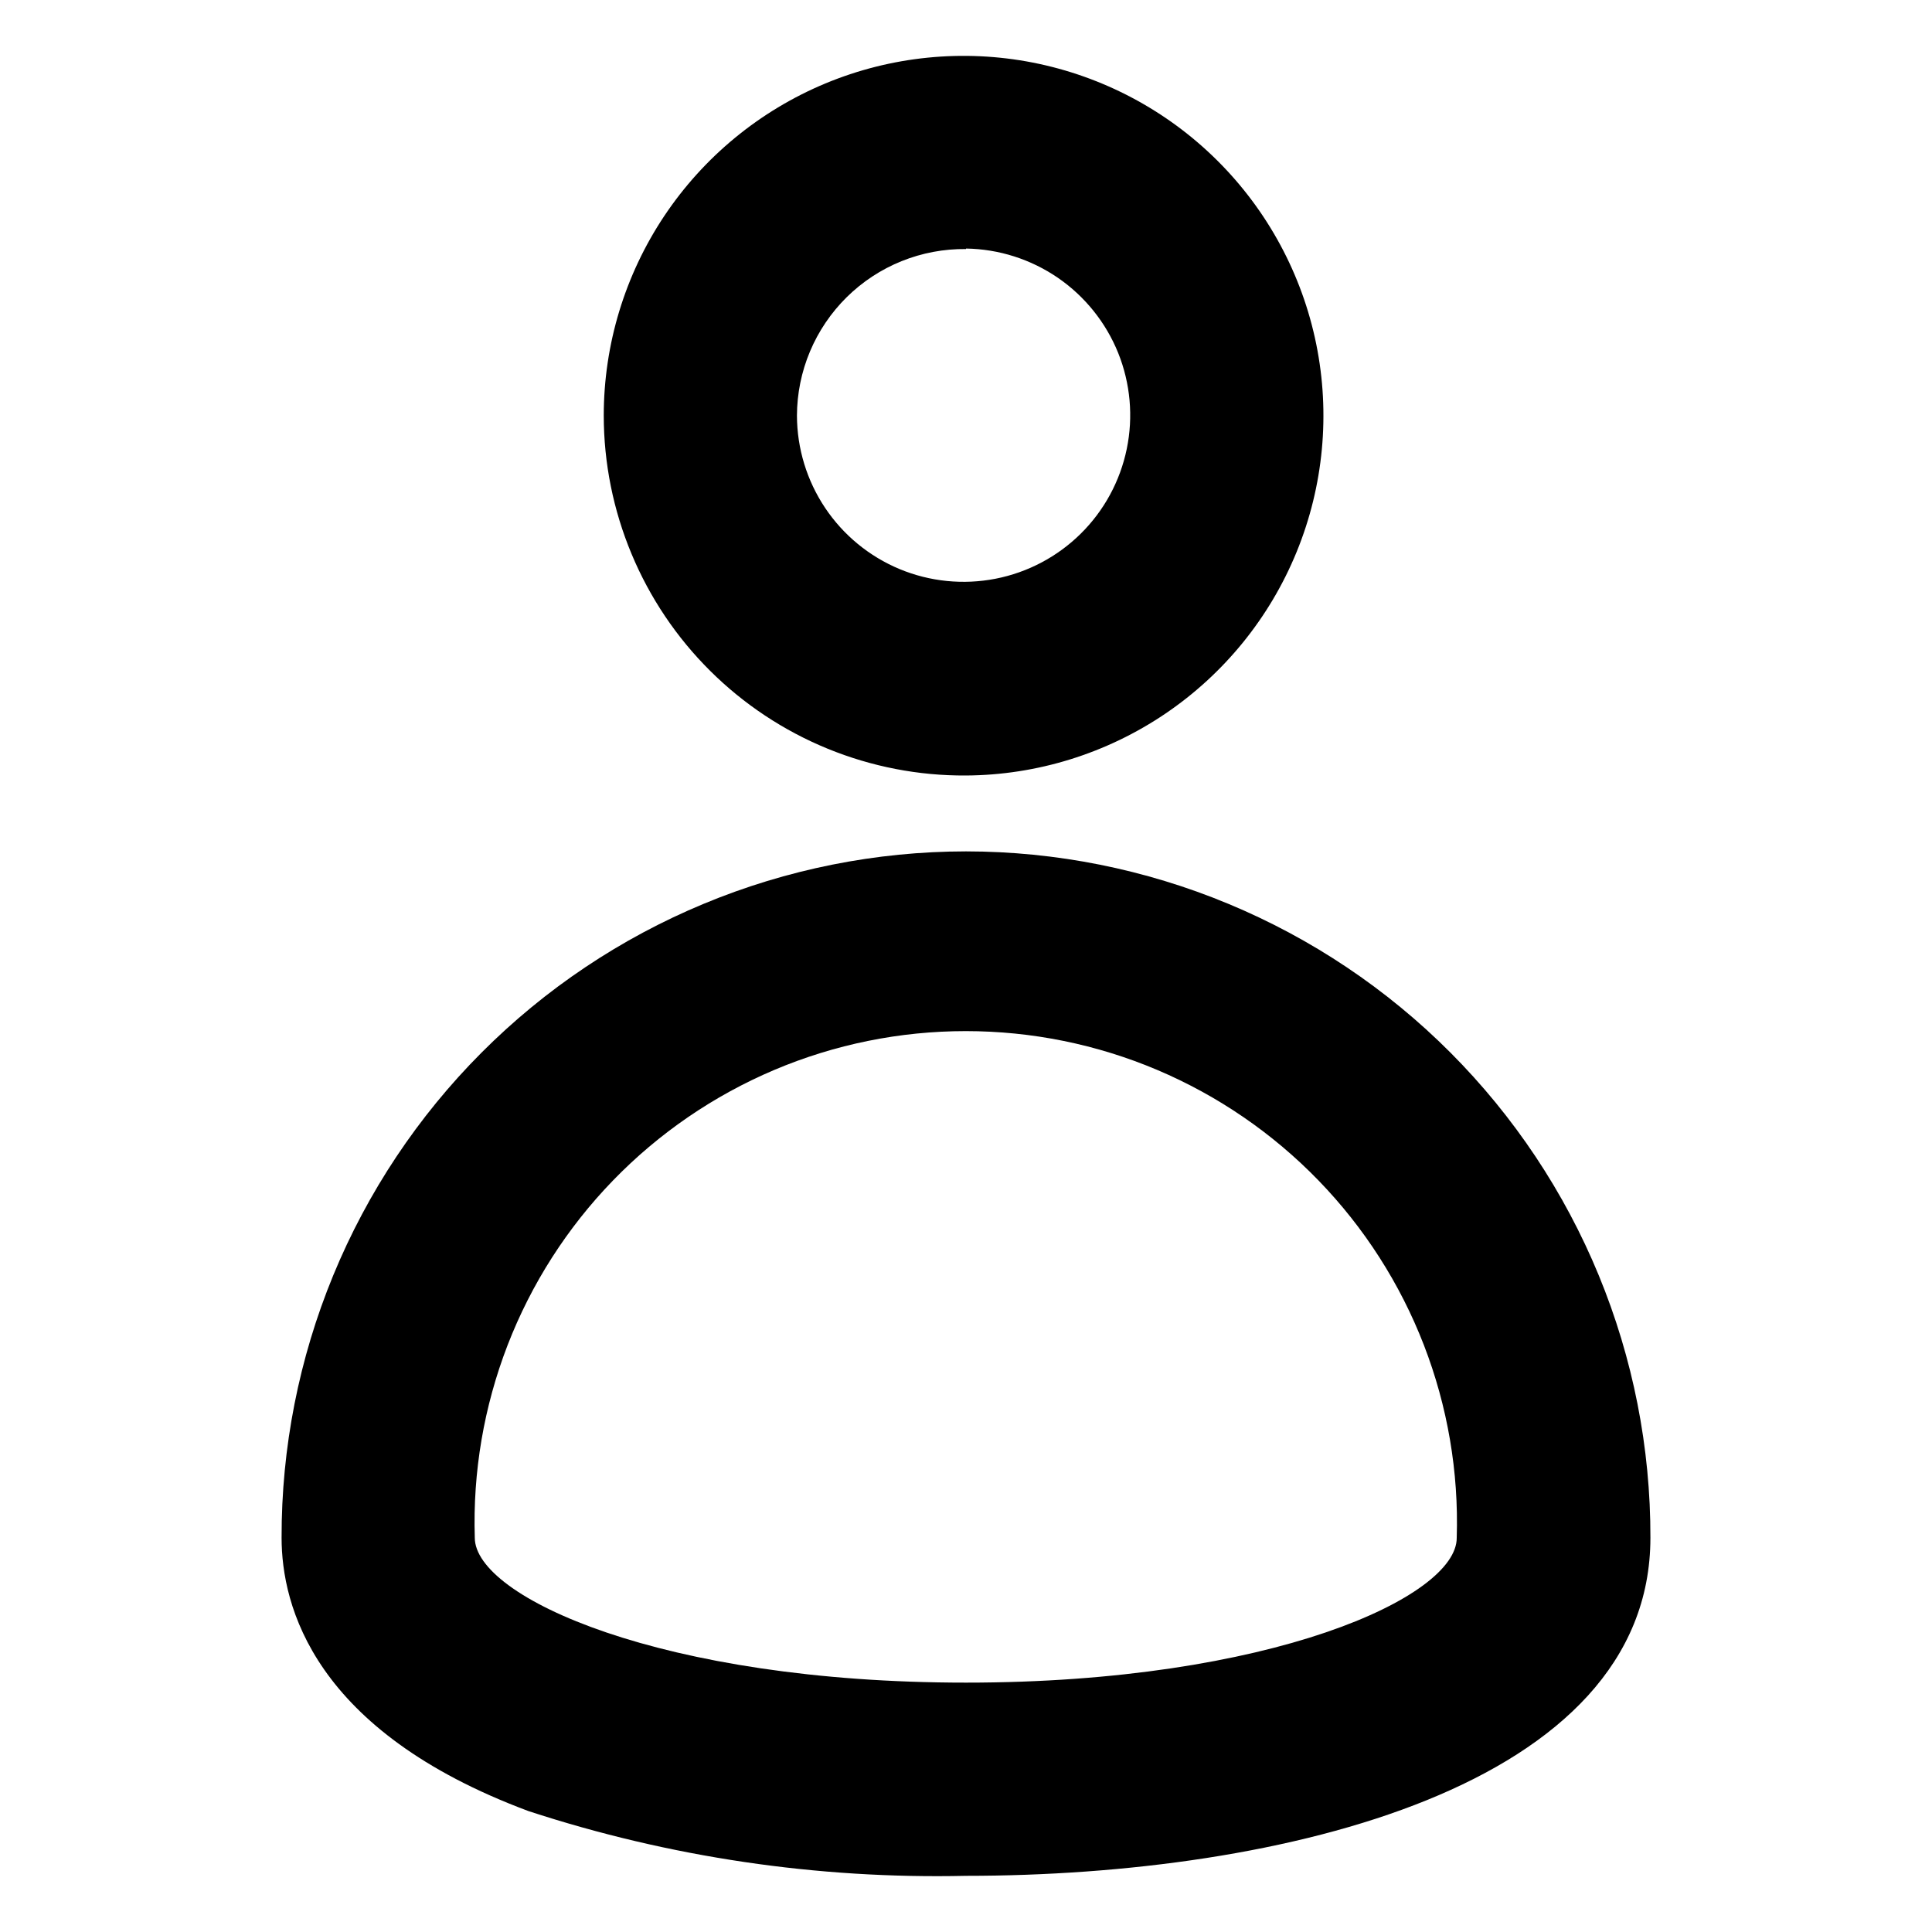
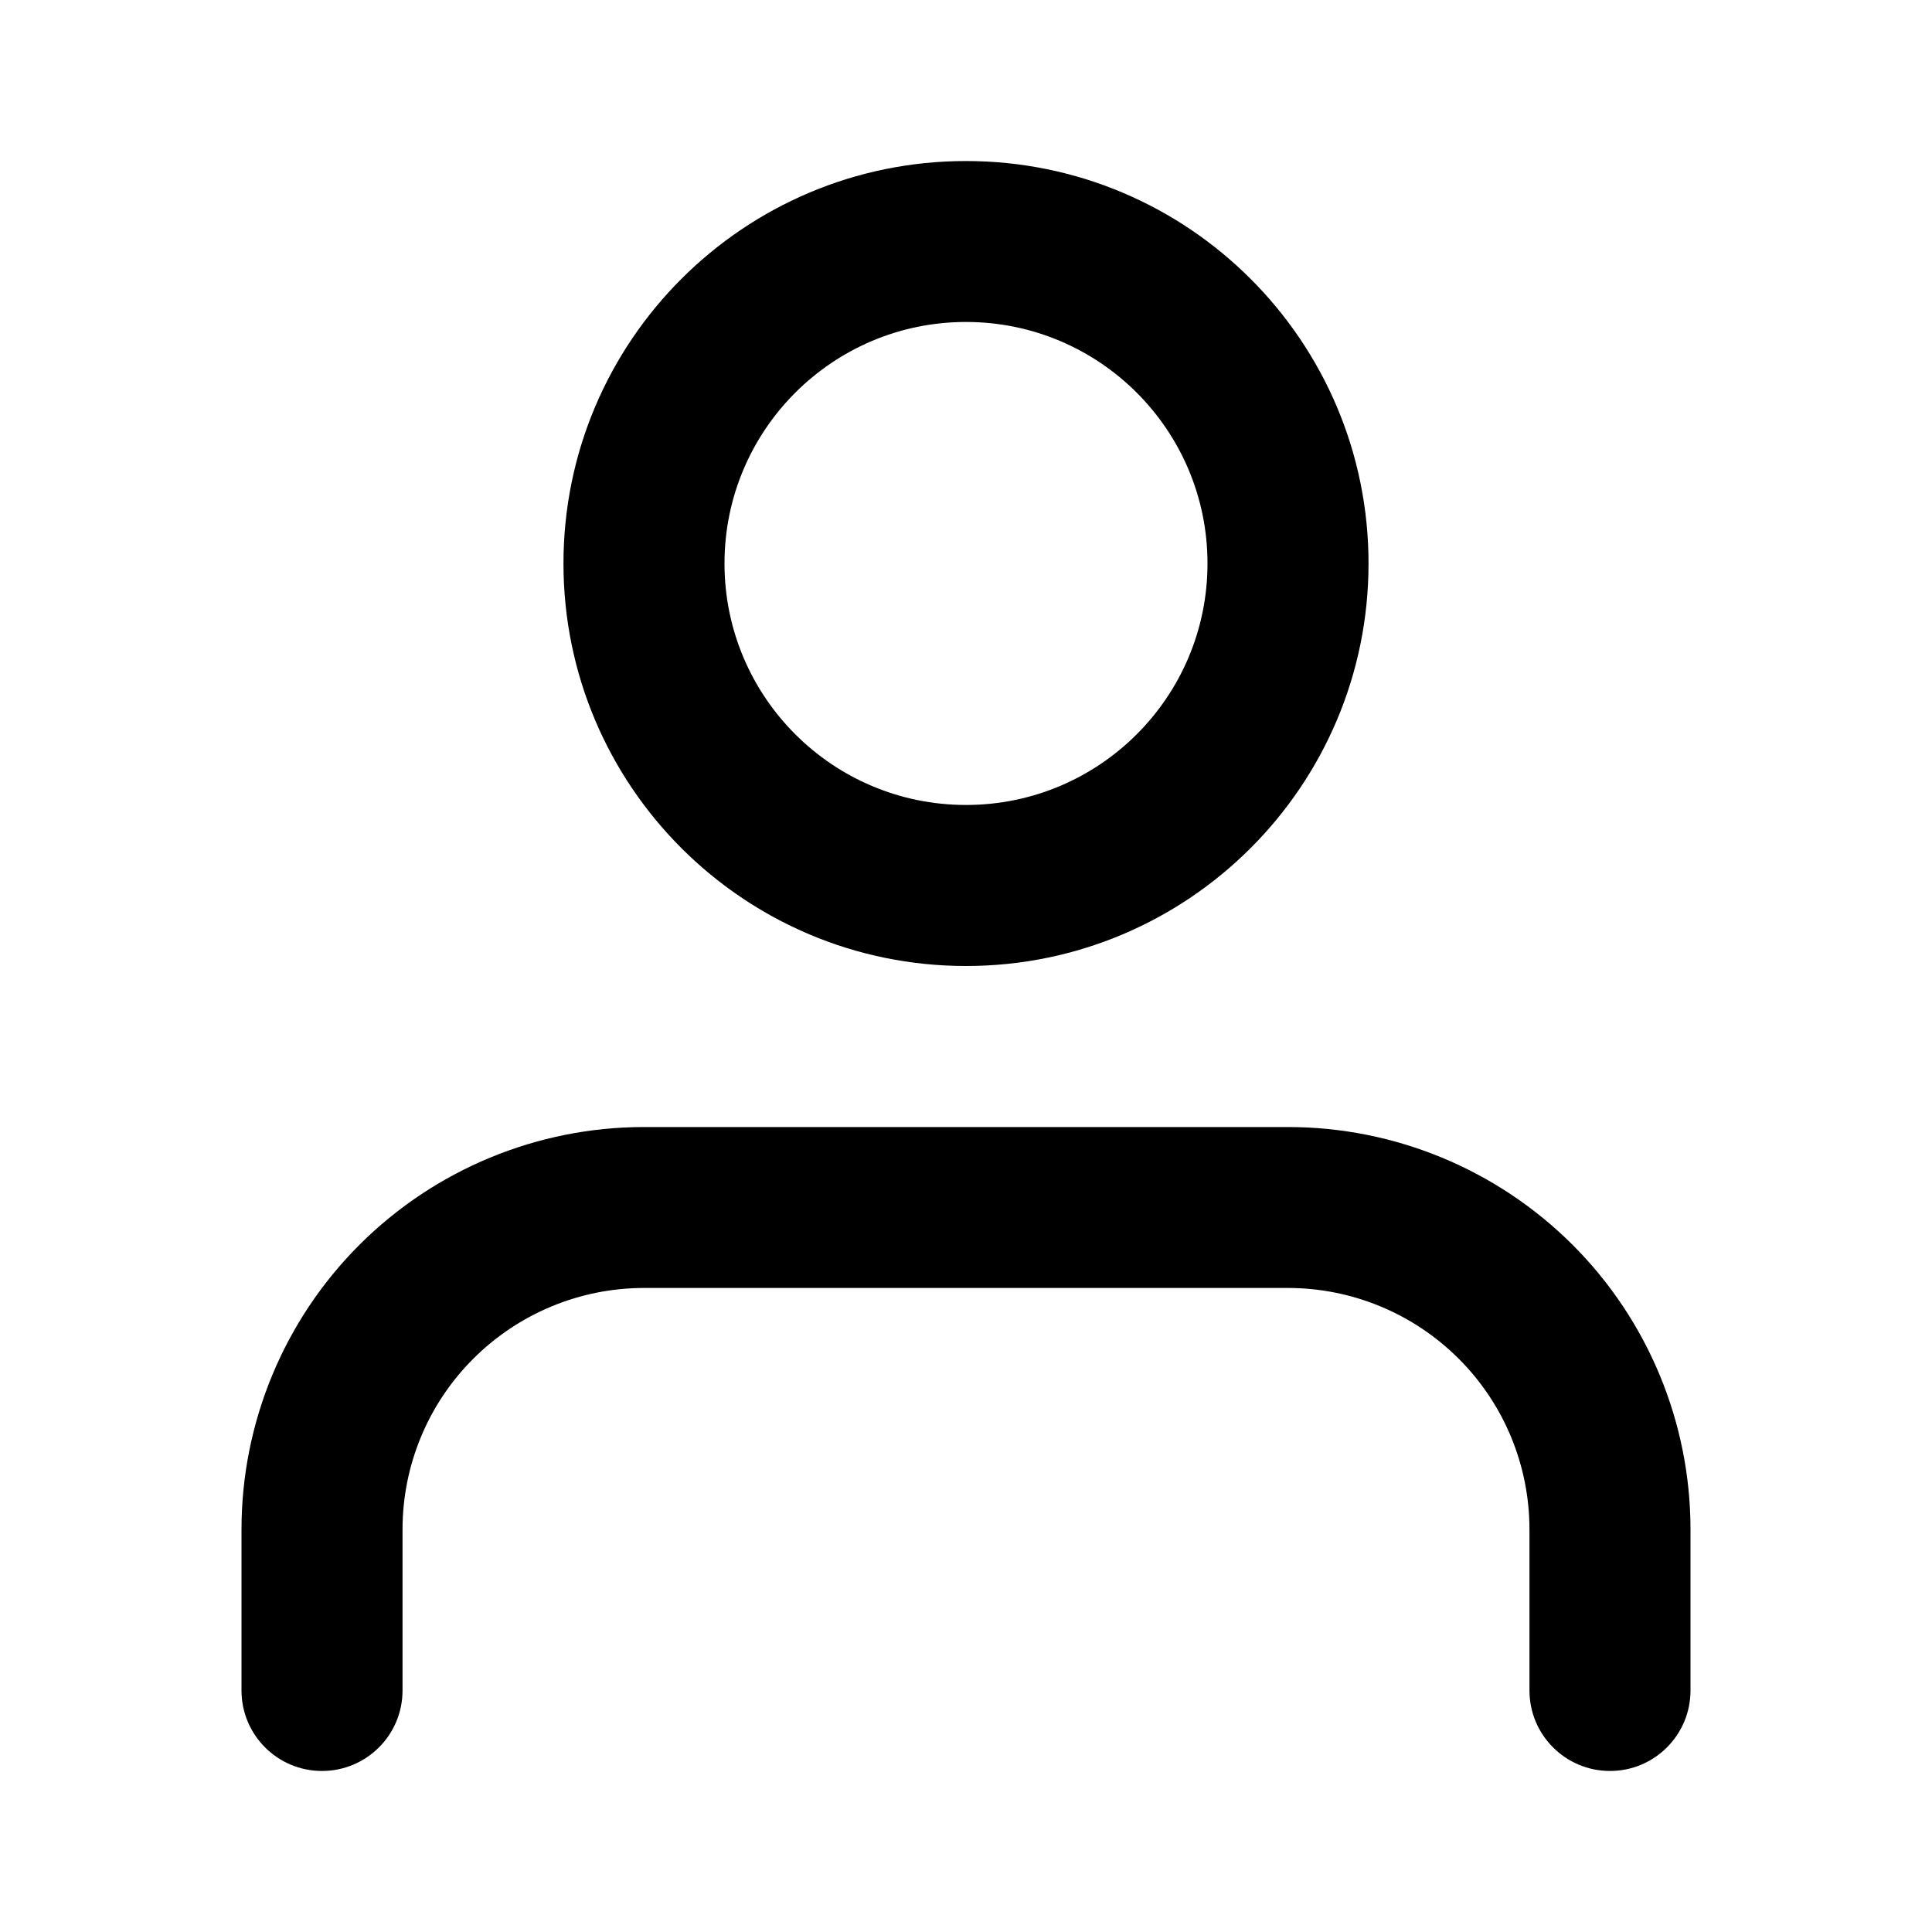
- <svg xmlns="http://www.w3.org/2000/svg" width="40" height="40" viewBox="0 0 40 40" fill="none">
-   <path d="M20 16.056C21.471 16.047 22.907 15.601 24.125 14.777C25.344 13.952 26.291 12.785 26.847 11.423C27.403 10.061 27.544 8.564 27.251 7.123C26.958 5.681 26.244 4.358 25.2 3.321C24.156 2.284 22.829 1.58 21.385 1.296C19.941 1.013 18.446 1.163 17.088 1.728C15.729 2.294 14.569 3.249 13.752 4.473C12.936 5.697 12.5 7.135 12.5 8.606C12.501 9.589 12.697 10.561 13.075 11.467C13.453 12.374 14.006 13.197 14.703 13.889C15.399 14.581 16.226 15.129 17.135 15.501C18.044 15.873 19.018 16.062 20 16.056ZM20 5.146C20.68 5.156 21.341 5.367 21.902 5.751C22.462 6.136 22.897 6.678 23.151 7.308C23.404 7.939 23.466 8.63 23.328 9.296C23.19 9.962 22.859 10.572 22.375 11.05C21.892 11.527 21.278 11.852 20.611 11.982C19.944 12.112 19.253 12.043 18.625 11.782C17.998 11.521 17.461 11.08 17.083 10.515C16.705 9.95 16.502 9.286 16.5 8.606C16.501 8.15 16.593 7.697 16.77 7.276C16.947 6.855 17.206 6.473 17.531 6.152C17.857 5.831 18.242 5.578 18.666 5.407C19.09 5.236 19.543 5.151 20 5.156V5.146ZM20 17.627C18.136 17.628 16.291 17.997 14.57 18.712C12.848 19.427 11.285 20.474 9.969 21.794C8.653 23.114 7.61 24.68 6.9 26.403C6.19 28.126 5.826 29.973 5.83 31.837C5.83 33.246 6.49 35.837 10.94 37.496C13.862 38.453 16.926 38.906 20 38.837C26.54 38.837 34.17 36.996 34.17 31.837C34.174 29.973 33.81 28.126 33.1 26.403C32.39 24.68 31.347 23.114 30.031 21.794C28.715 20.474 27.151 19.427 25.43 18.712C23.709 17.997 21.864 17.628 20 17.627ZM20 34.837C13.7 34.837 9.83 33.066 9.83 31.837C9.787 30.475 10.019 29.118 10.51 27.848C11.002 26.577 11.744 25.418 12.692 24.44C13.64 23.462 14.775 22.684 16.03 22.152C17.284 21.621 18.633 21.348 19.995 21.348C21.357 21.348 22.706 21.621 23.96 22.152C25.215 22.684 26.35 23.462 27.298 24.44C28.246 25.418 28.988 26.577 29.48 27.848C29.971 29.118 30.203 30.475 30.16 31.837C30.17 33.066 26.3 34.837 20 34.837Z" fill="black" />
+ <svg xmlns="http://www.w3.org/2000/svg" width="20" height="20" viewBox="0 0 20 20" fill="none">
+   <path fill-rule="evenodd" clip-rule="evenodd" d="M3.72 12.887C4.502 12.106 5.562 11.667 6.667 11.667H13.333C14.438 11.667 15.498 12.106 16.28 12.887C17.061 13.668 17.5 14.728 17.5 15.833V17.5C17.5 17.96 17.127 18.333 16.667 18.333C16.206 18.333 15.833 17.96 15.833 17.5V15.833C15.833 15.17 15.57 14.534 15.101 14.066C14.632 13.597 13.996 13.333 13.333 13.333H6.667C6.004 13.333 5.368 13.597 4.899 14.066C4.43 14.534 4.167 15.17 4.167 15.833V17.5C4.167 17.96 3.794 18.333 3.333 18.333C2.873 18.333 2.5 17.96 2.5 17.5V15.833C2.5 14.728 2.939 13.668 3.72 12.887Z" fill="black" />
+   <path fill-rule="evenodd" clip-rule="evenodd" d="M10 3.333C8.619 3.333 7.5 4.453 7.5 5.833C7.5 7.214 8.619 8.333 10 8.333C11.381 8.333 12.5 7.214 12.5 5.833C12.5 4.453 11.381 3.333 10 3.333ZM5.833 5.833C5.833 3.532 7.699 1.667 10 1.667C12.301 1.667 14.167 3.532 14.167 5.833C14.167 8.134 12.301 10 10 10C7.699 10 5.833 8.134 5.833 5.833Z" fill="black" />
</svg>
